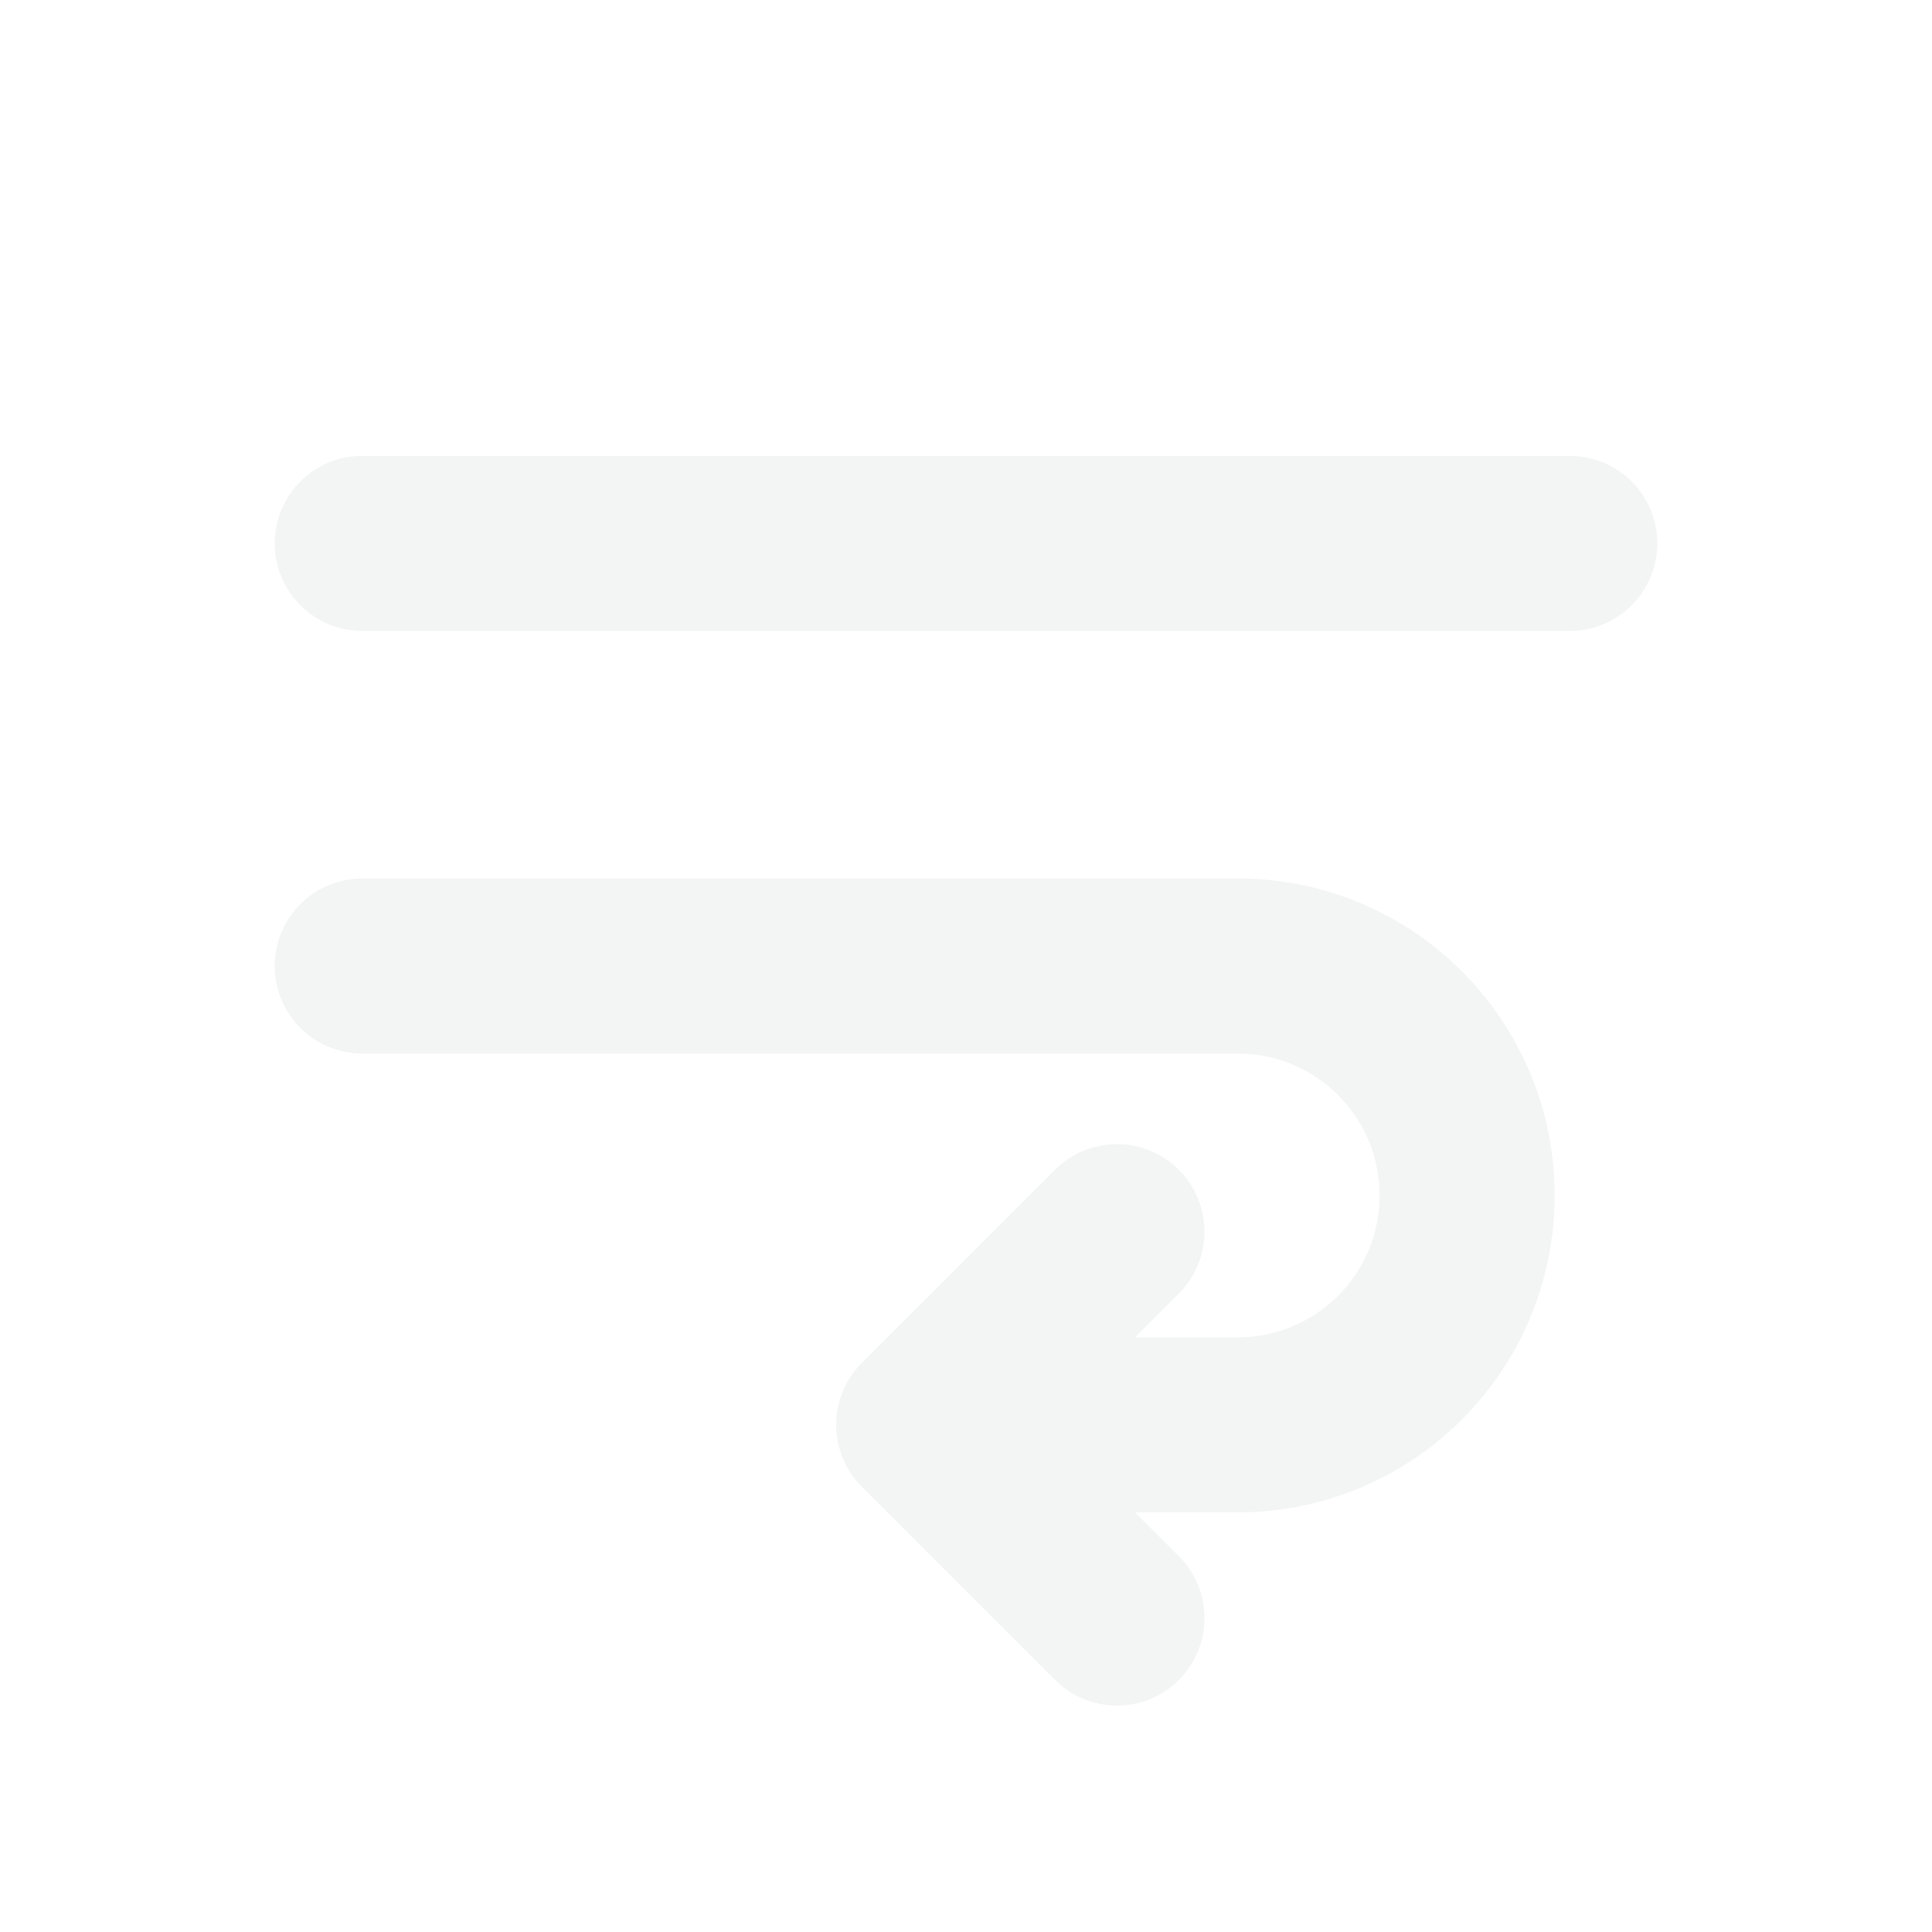
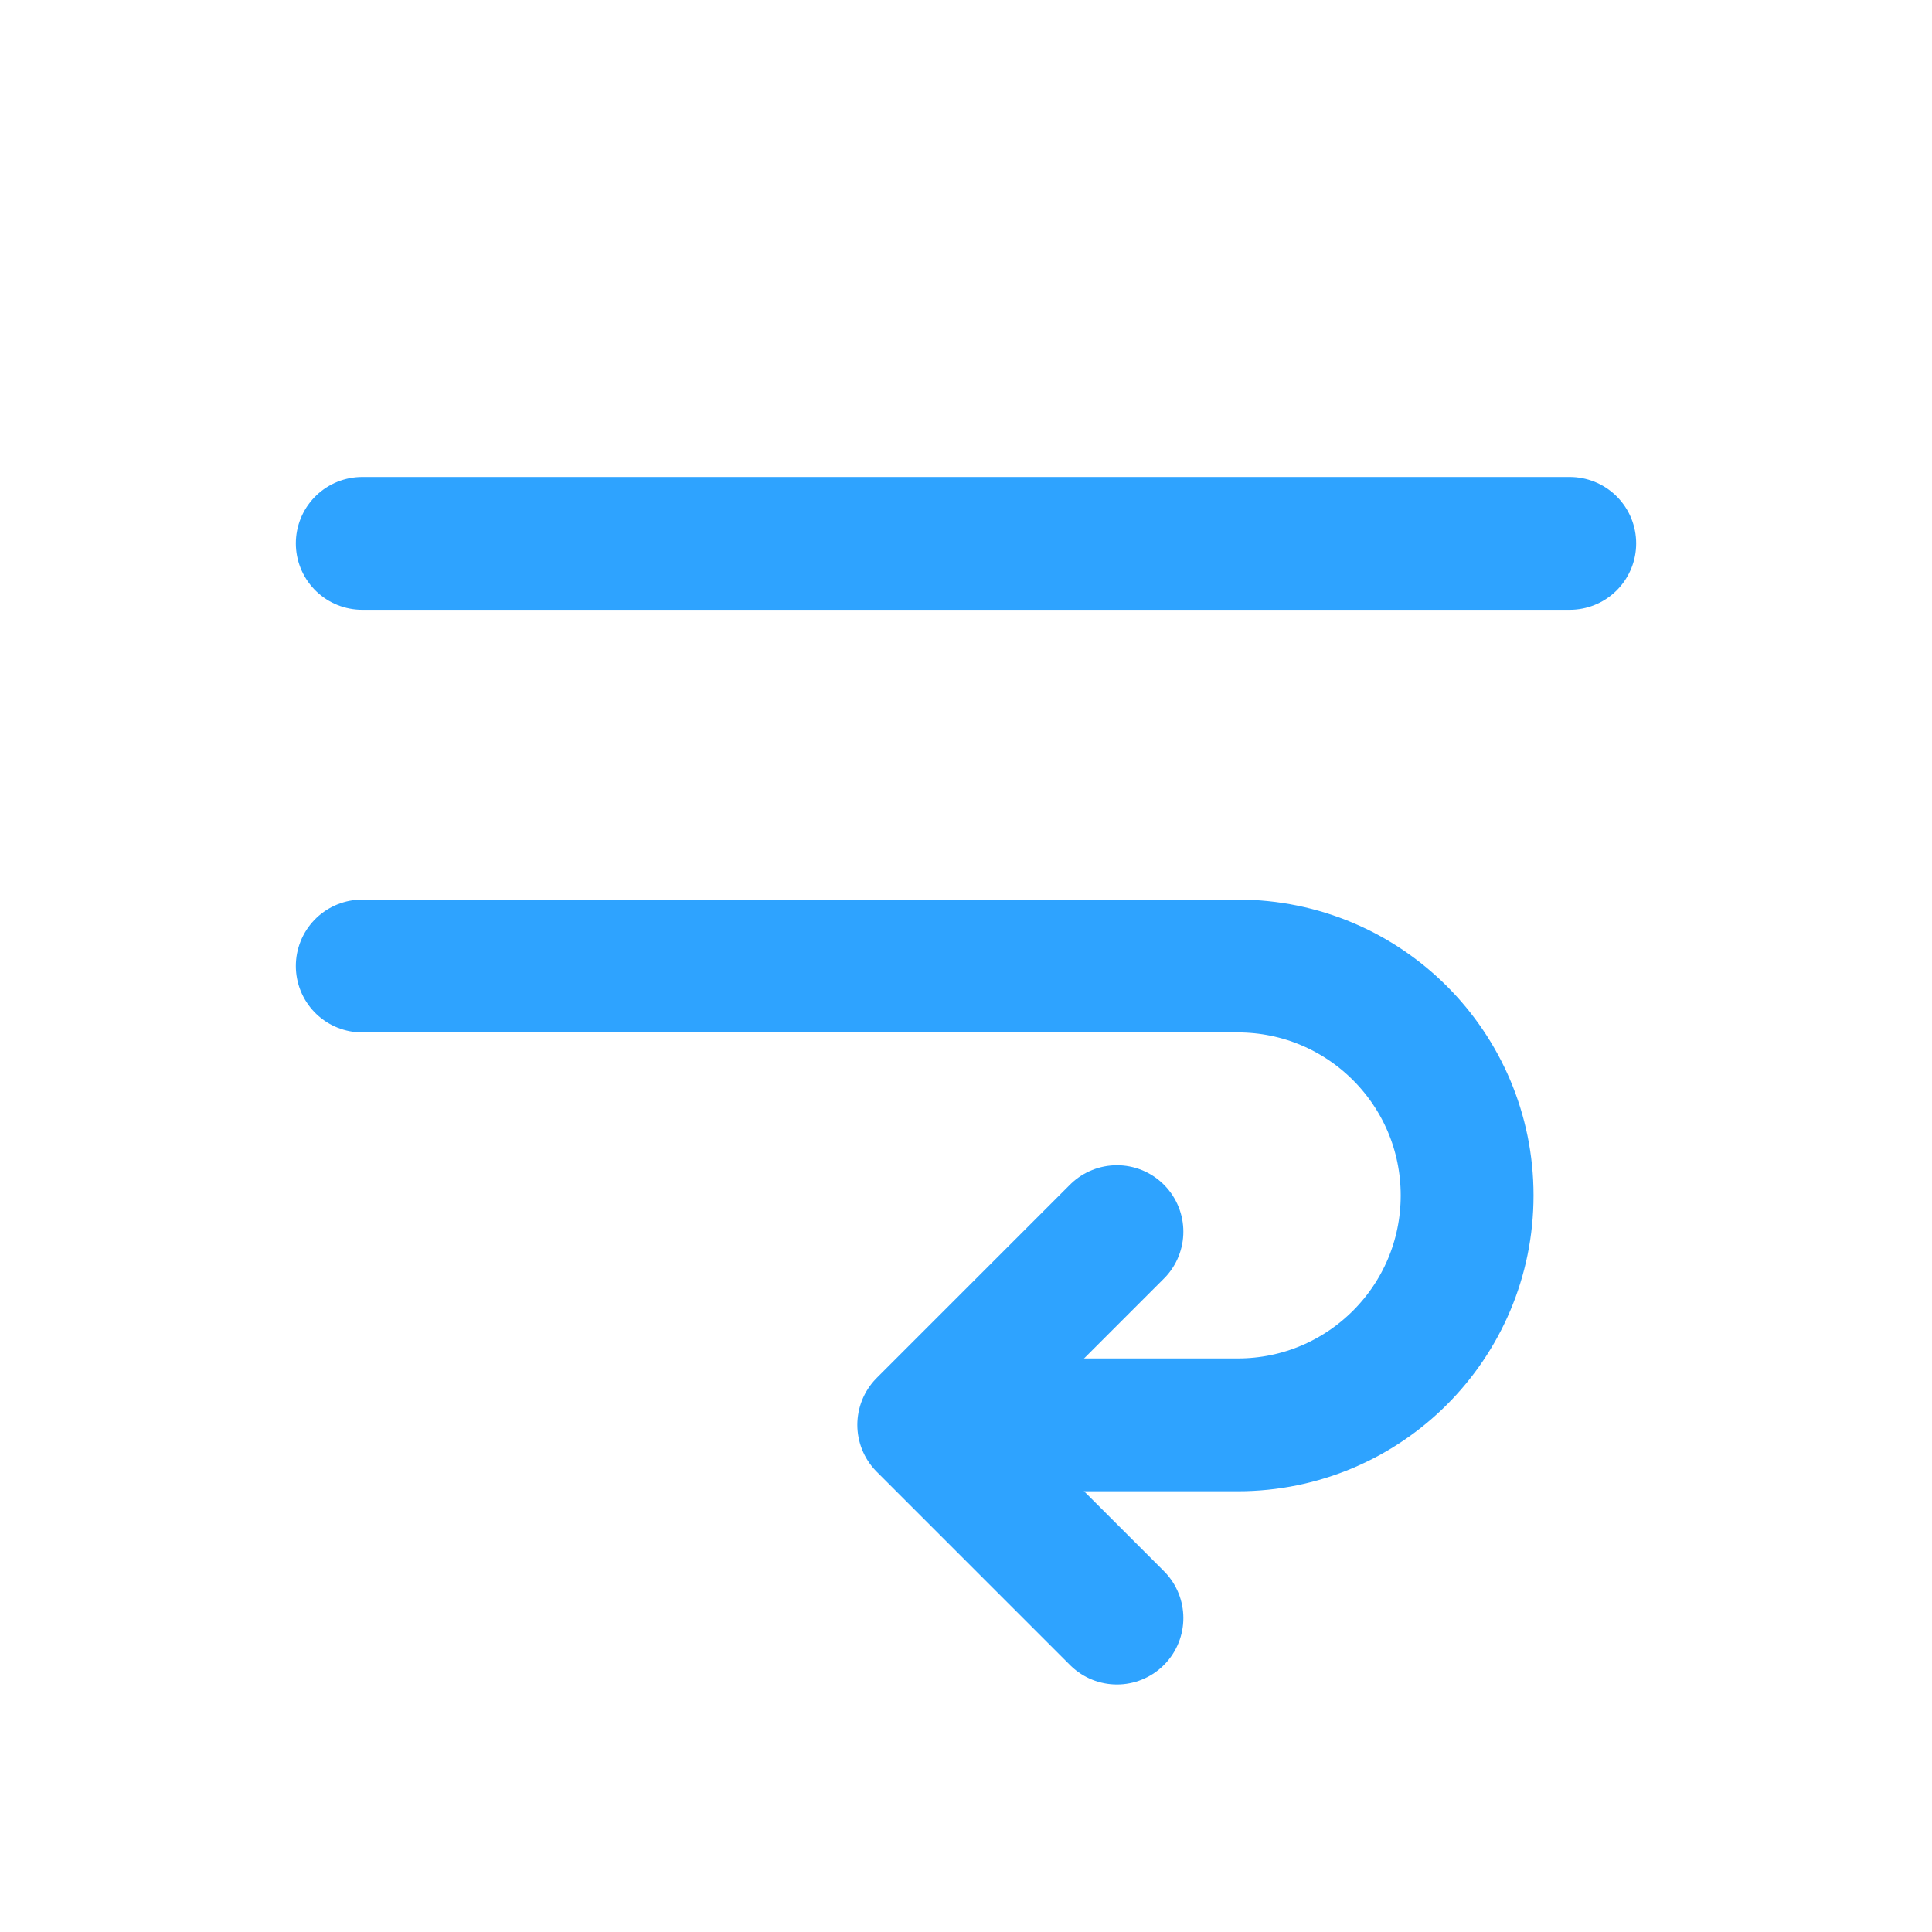
<svg xmlns="http://www.w3.org/2000/svg" width="16" height="16" viewBox="0 0 16 16" fill="none">
-   <path d="M3 4.5h10M3 8h7.25c1.05 0 1.9.85 1.9 1.9s-.85 1.9-1.9 1.9H8.1" stroke="#F3F4F4" stroke-width="1.45" stroke-linecap="round" stroke-linejoin="round" />
-   <path d="M9.25 10.2 7.65 11.8l1.6 1.6" stroke="#F3F4F4" stroke-width="1.45" stroke-linecap="round" stroke-linejoin="round" />
+   <path d="M3 4.5h10M3 8h7.25c1.05 0 1.9.85 1.9 1.9s-.85 1.9-1.9 1.9H8.1" stroke="#2EA3FF" stroke-width="1.1" stroke-linecap="round" stroke-linejoin="round" />
+   <path d="M9.25 10.2 7.65 11.8l1.6 1.6" stroke="#2EA3FF" stroke-width="1.1" stroke-linecap="round" stroke-linejoin="round" />
</svg>
